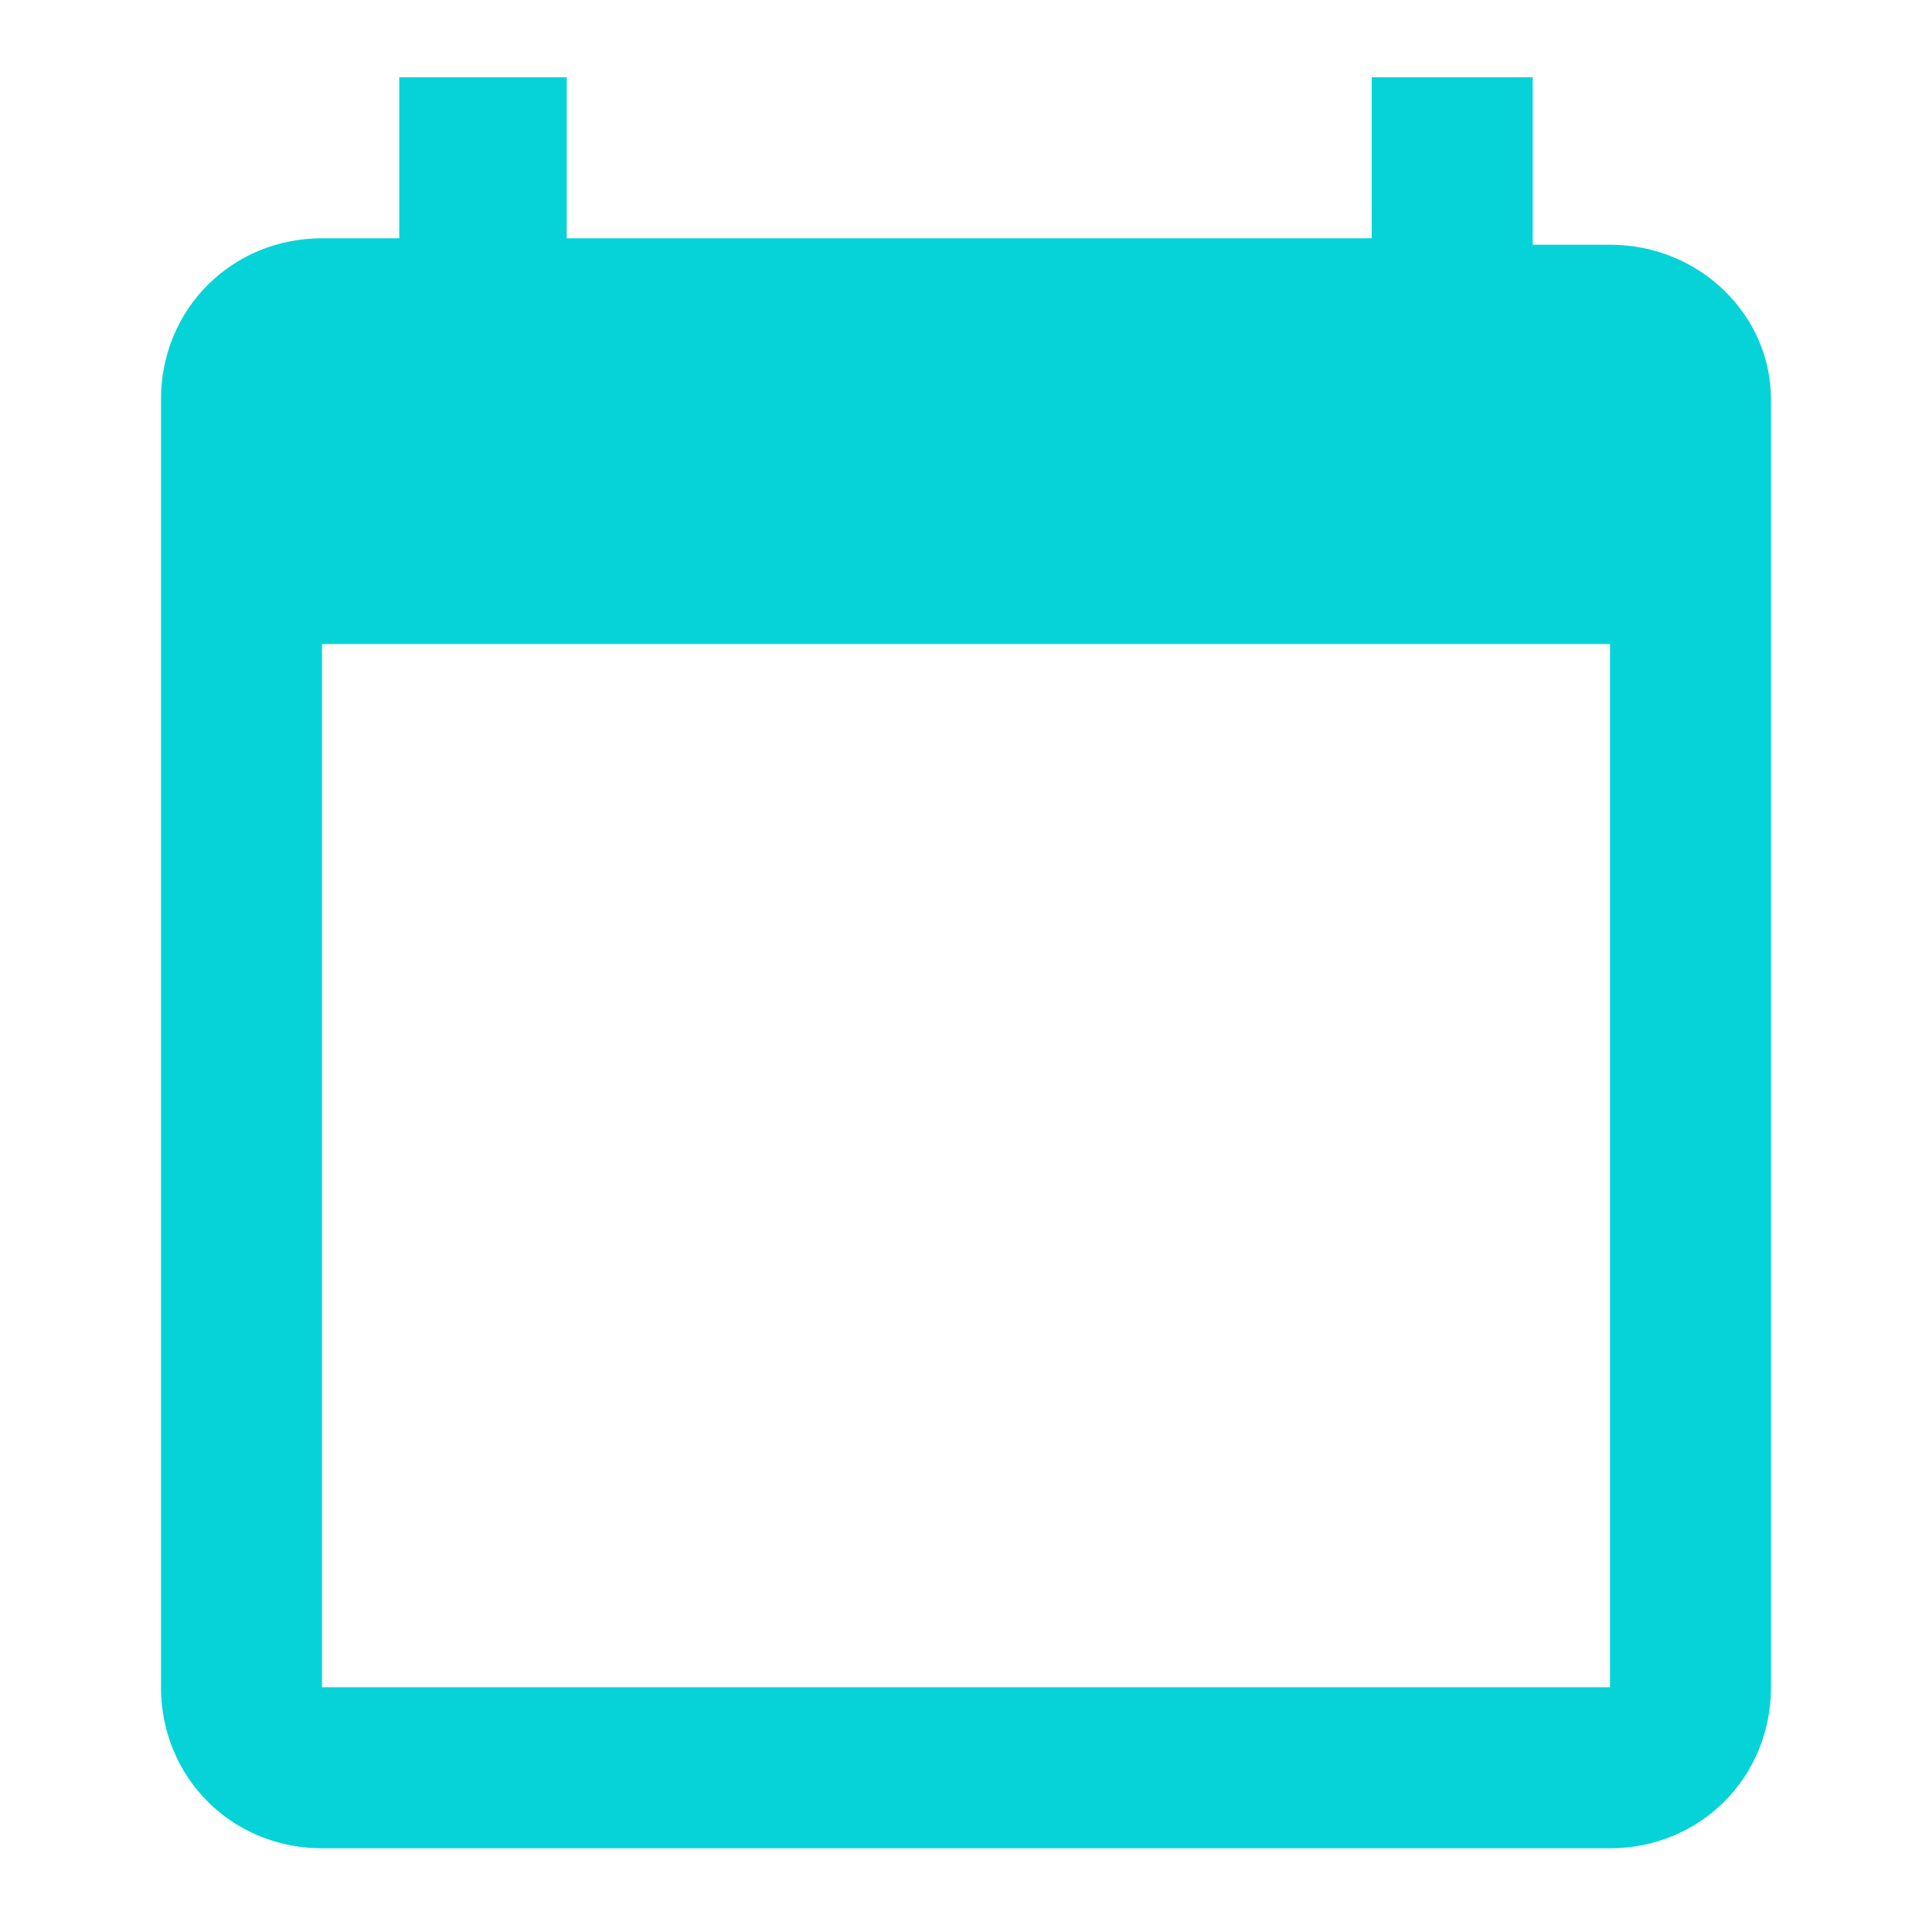
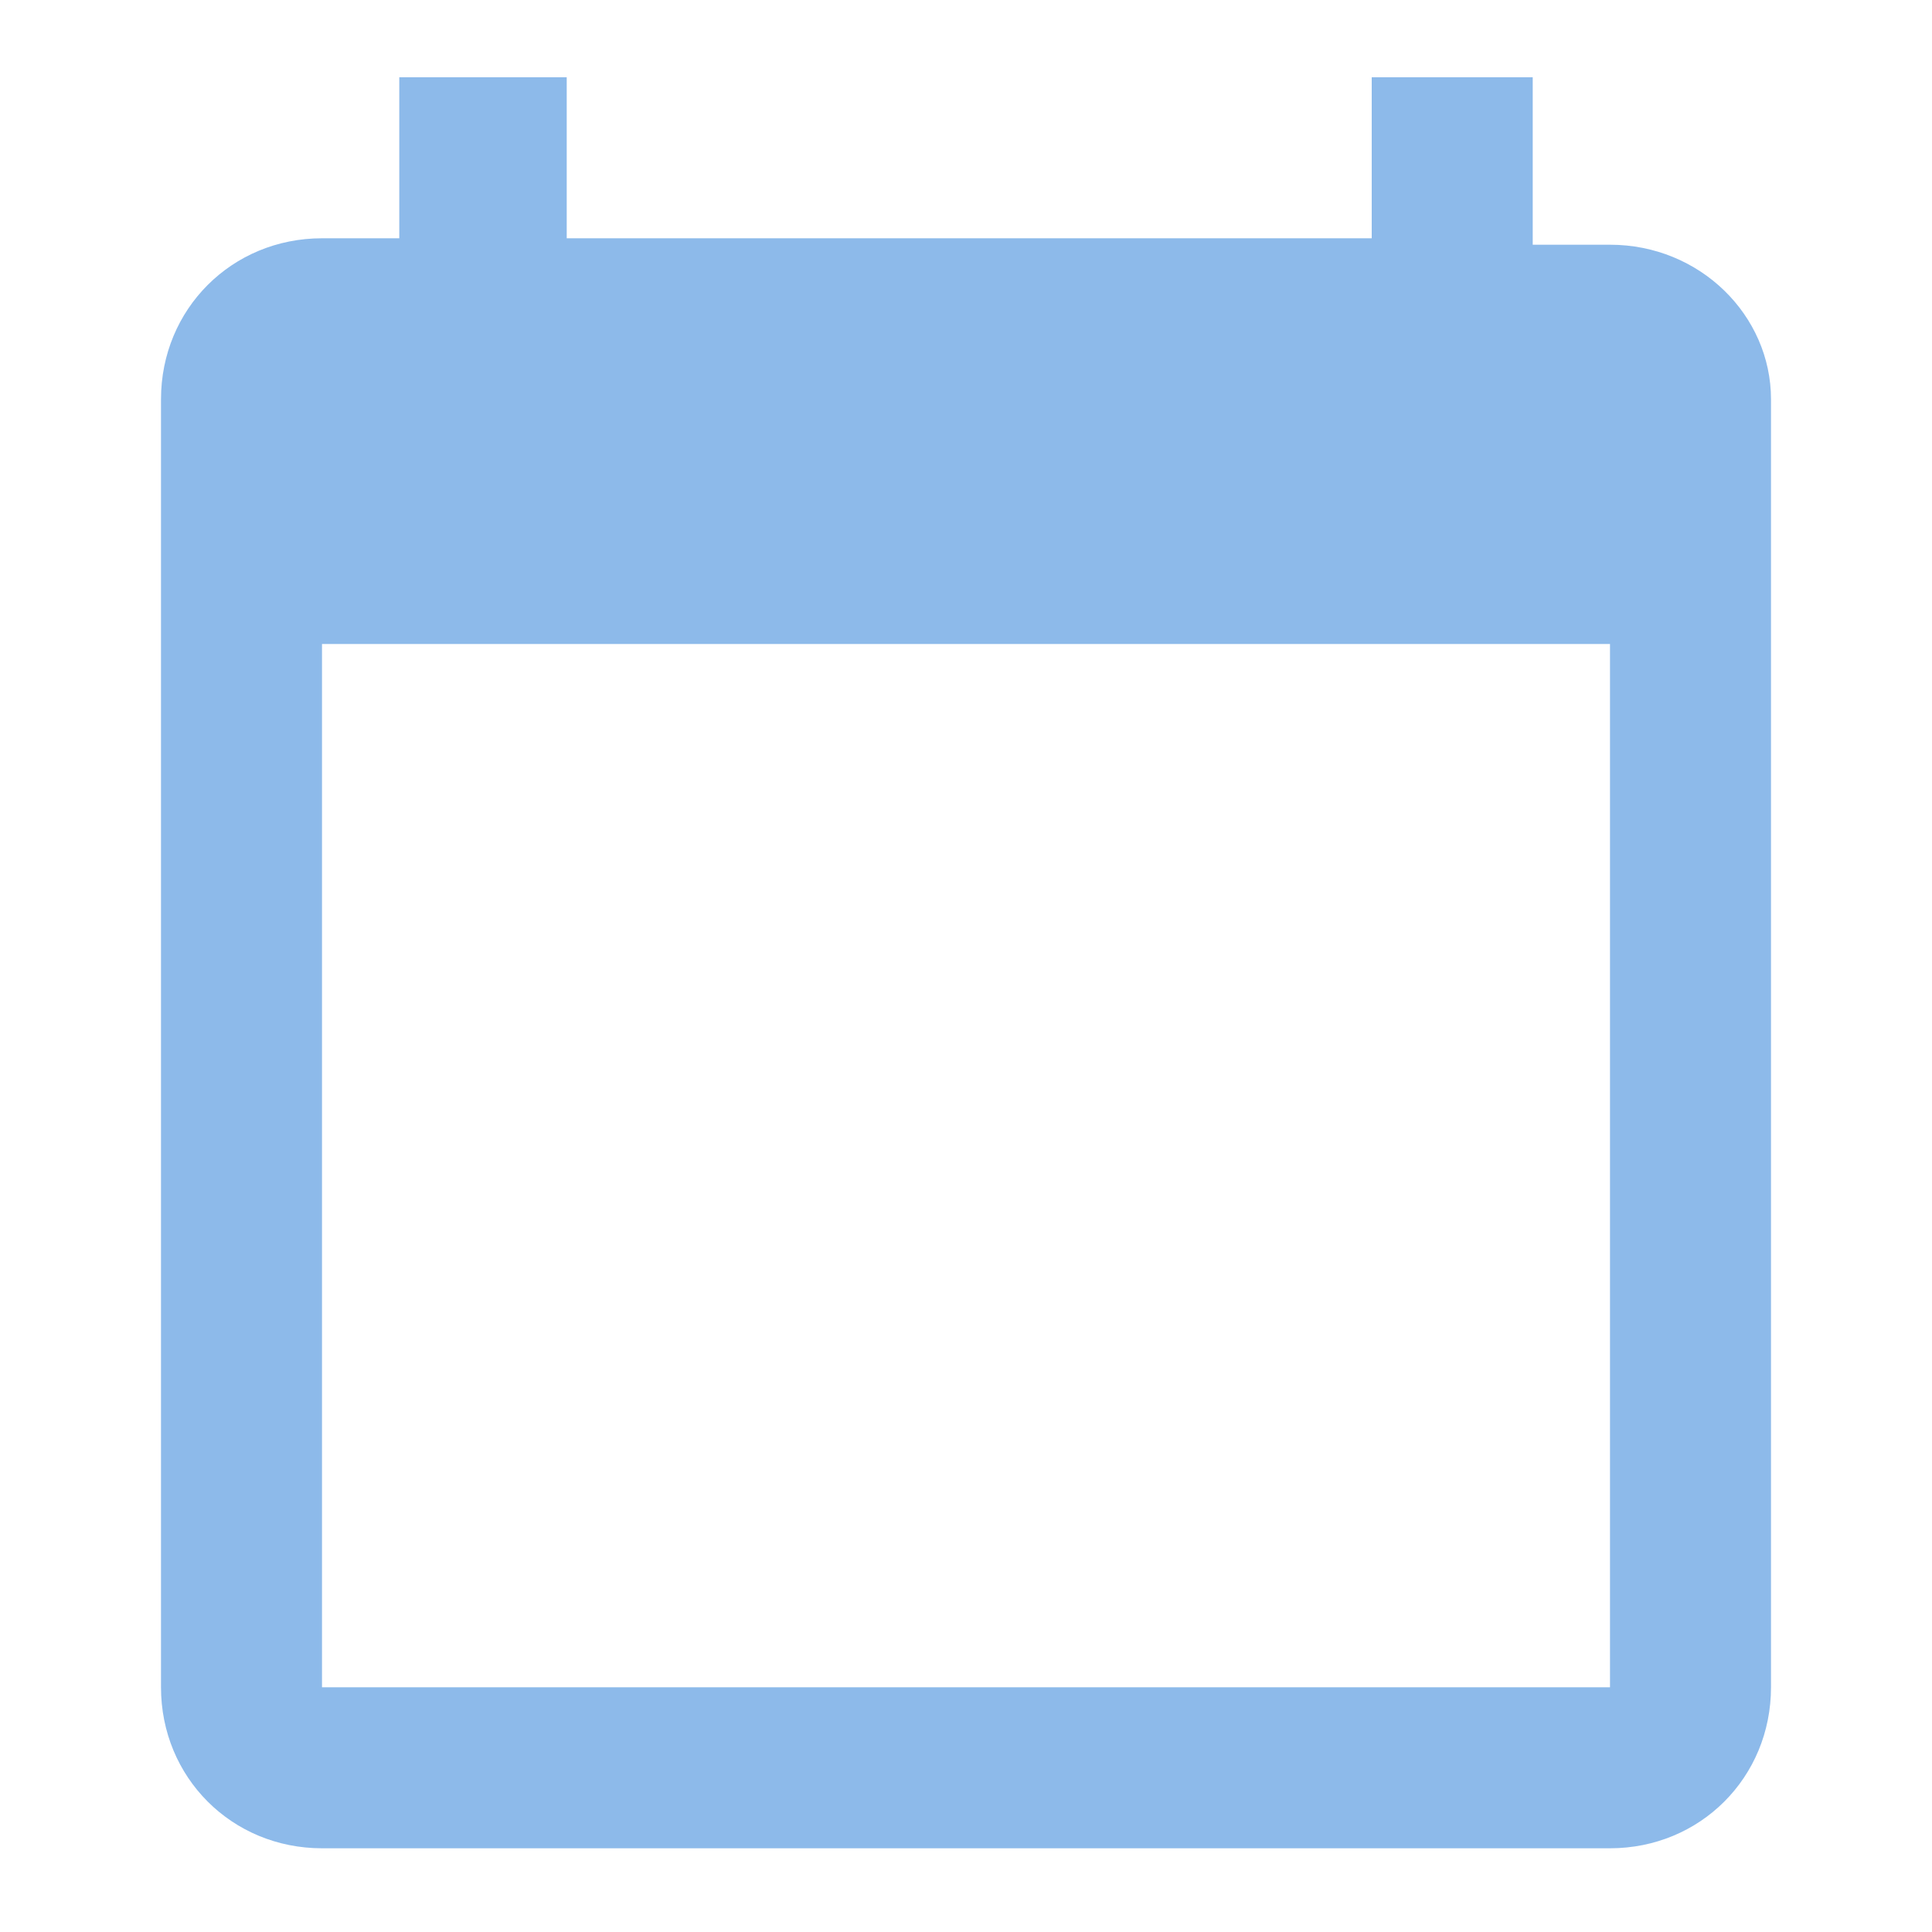
<svg xmlns="http://www.w3.org/2000/svg" version="1.1" id="Layer_1" focusable="false" x="0px" y="0px" viewBox="0 0 30 30" style="enable-background:new 0 0 30 30;" xml:space="preserve">
  <style type="text/css">
- 	.st0{fill:#06D3D7;}
+ 	.st0{fill: #8DBAEA;}
</style>
  <path class="st0" d="M25,3.8h-1.2V1.2h-2.5v2.5H8.8V1.2H6.2v2.5H5c-1.4,0-2.5,1.1-2.5,2.5v20c0,1.4,1.1,2.5,2.5,2.5h20  c1.4,0,2.5-1.1,2.5-2.5v-20C27.5,4.9,26.4,3.8,25,3.8z M25,26.2H5V10h20V26.2z" />
</svg>
